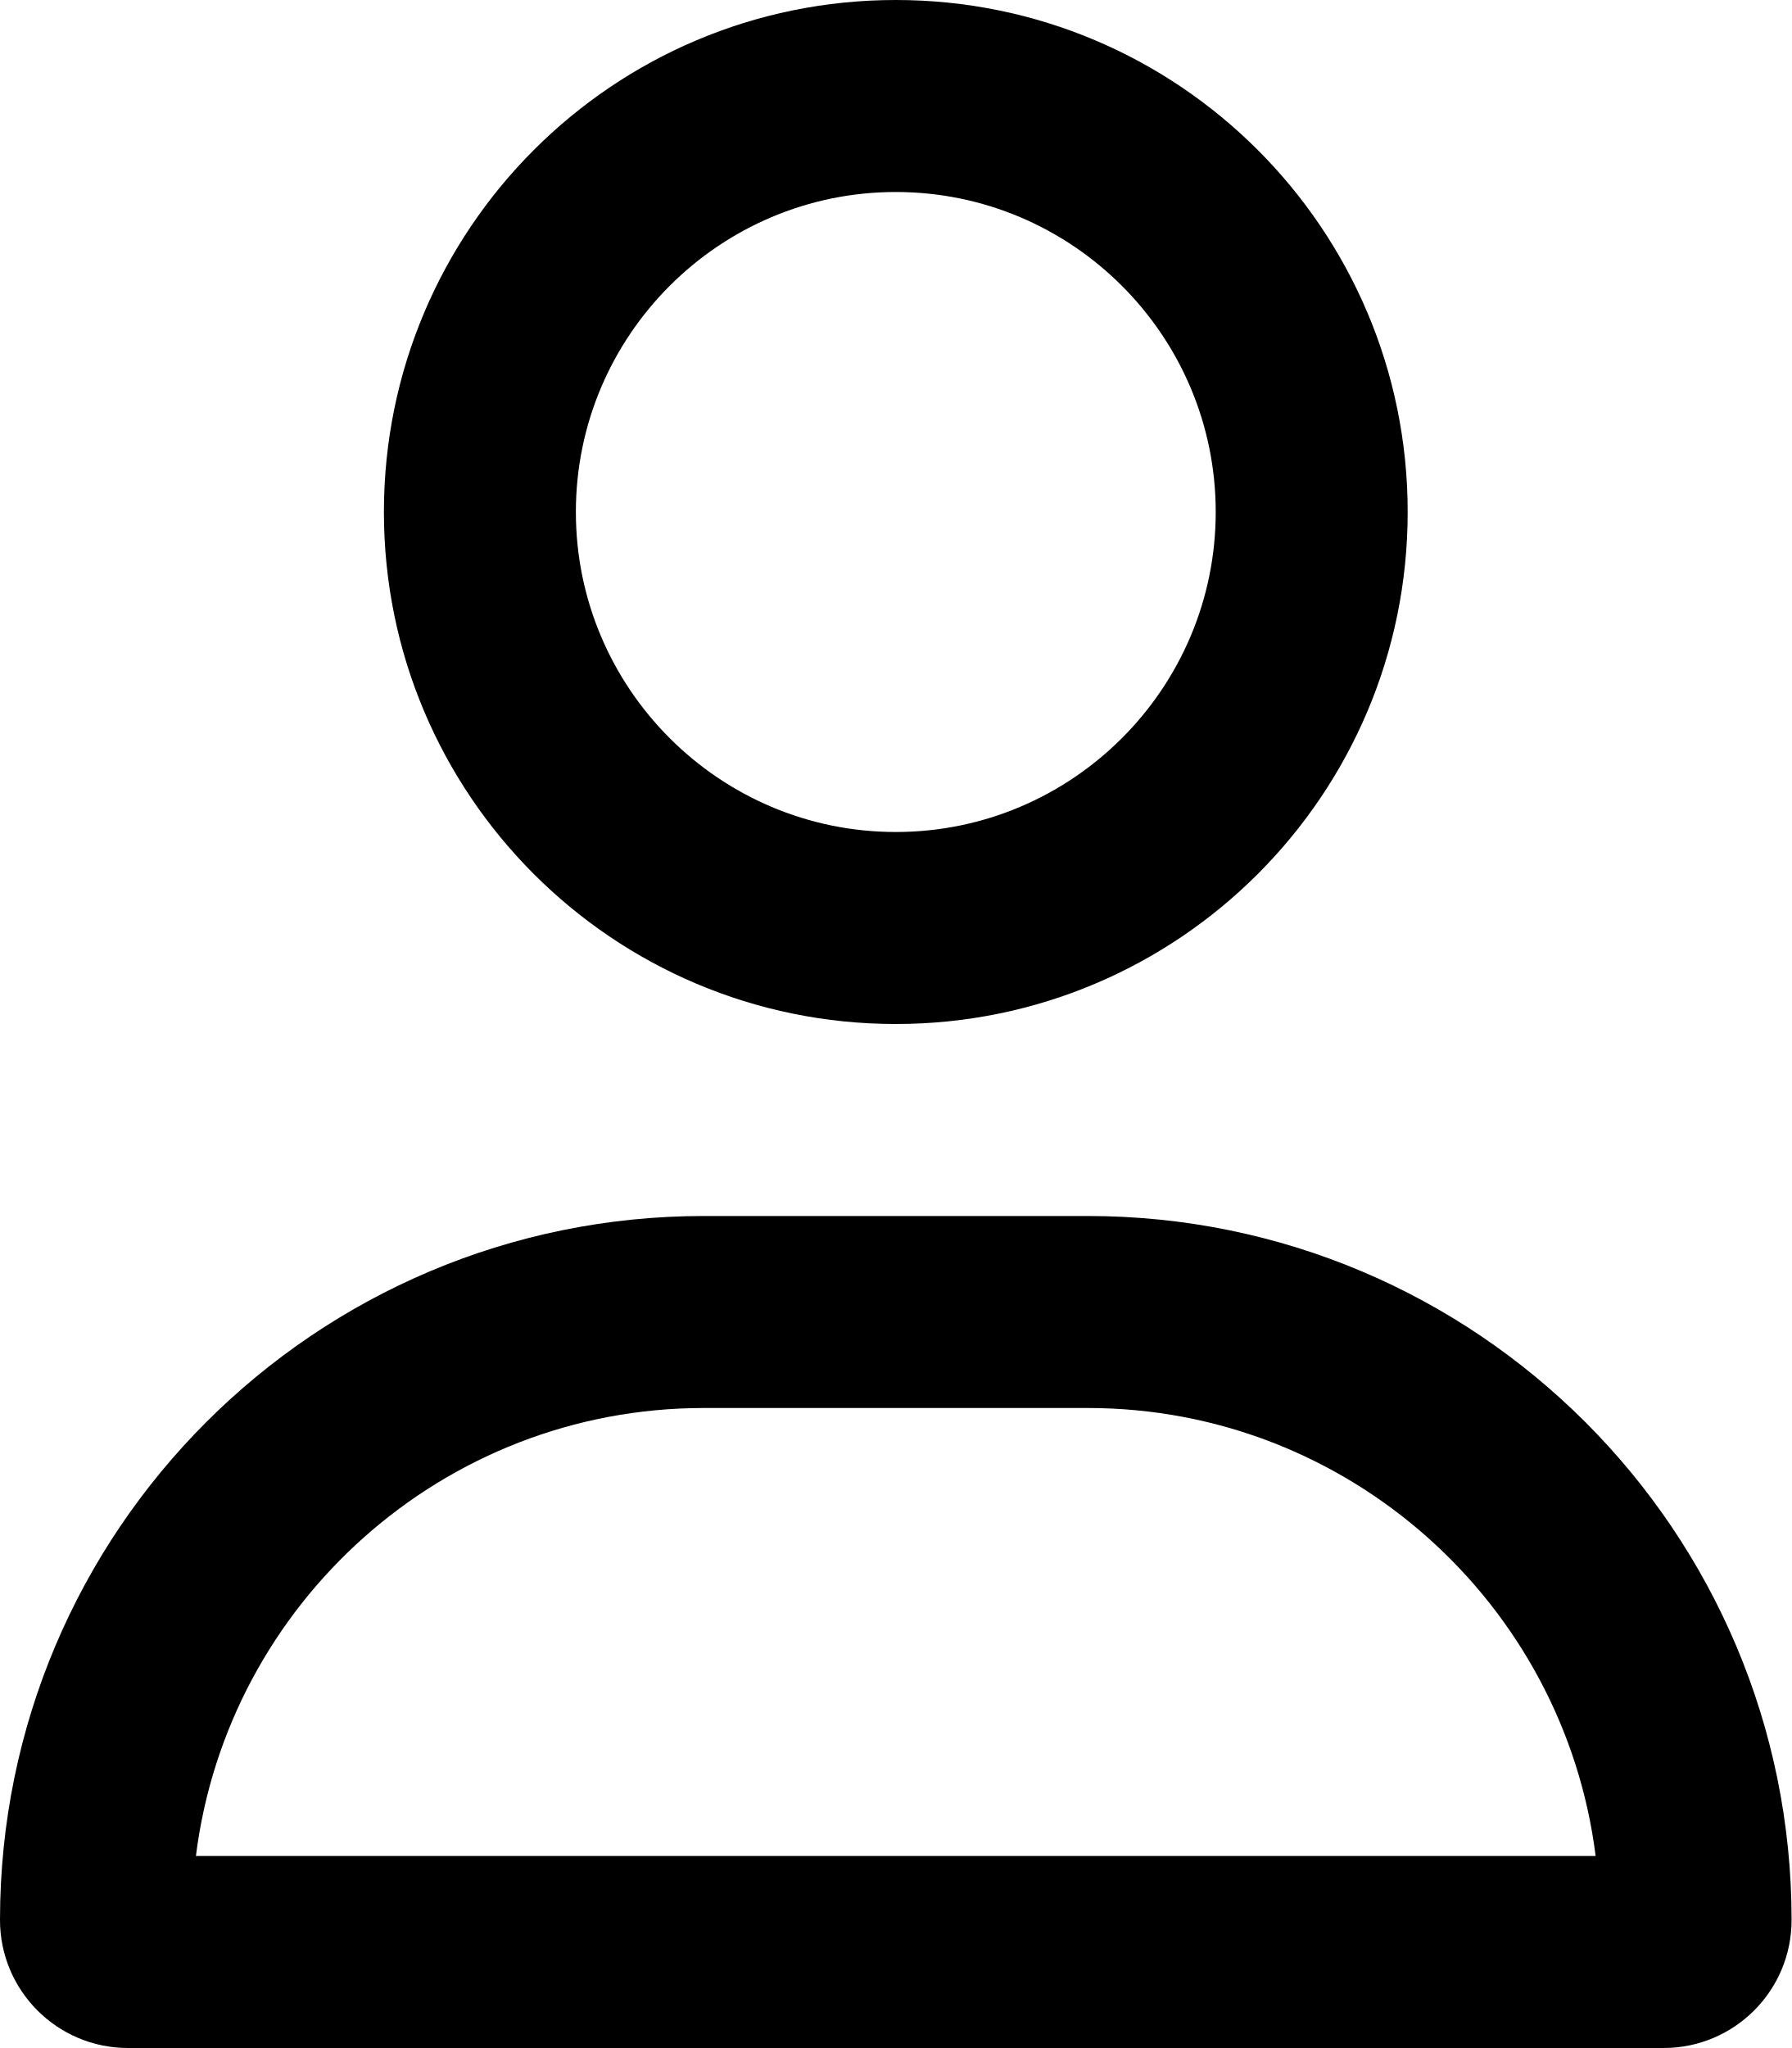
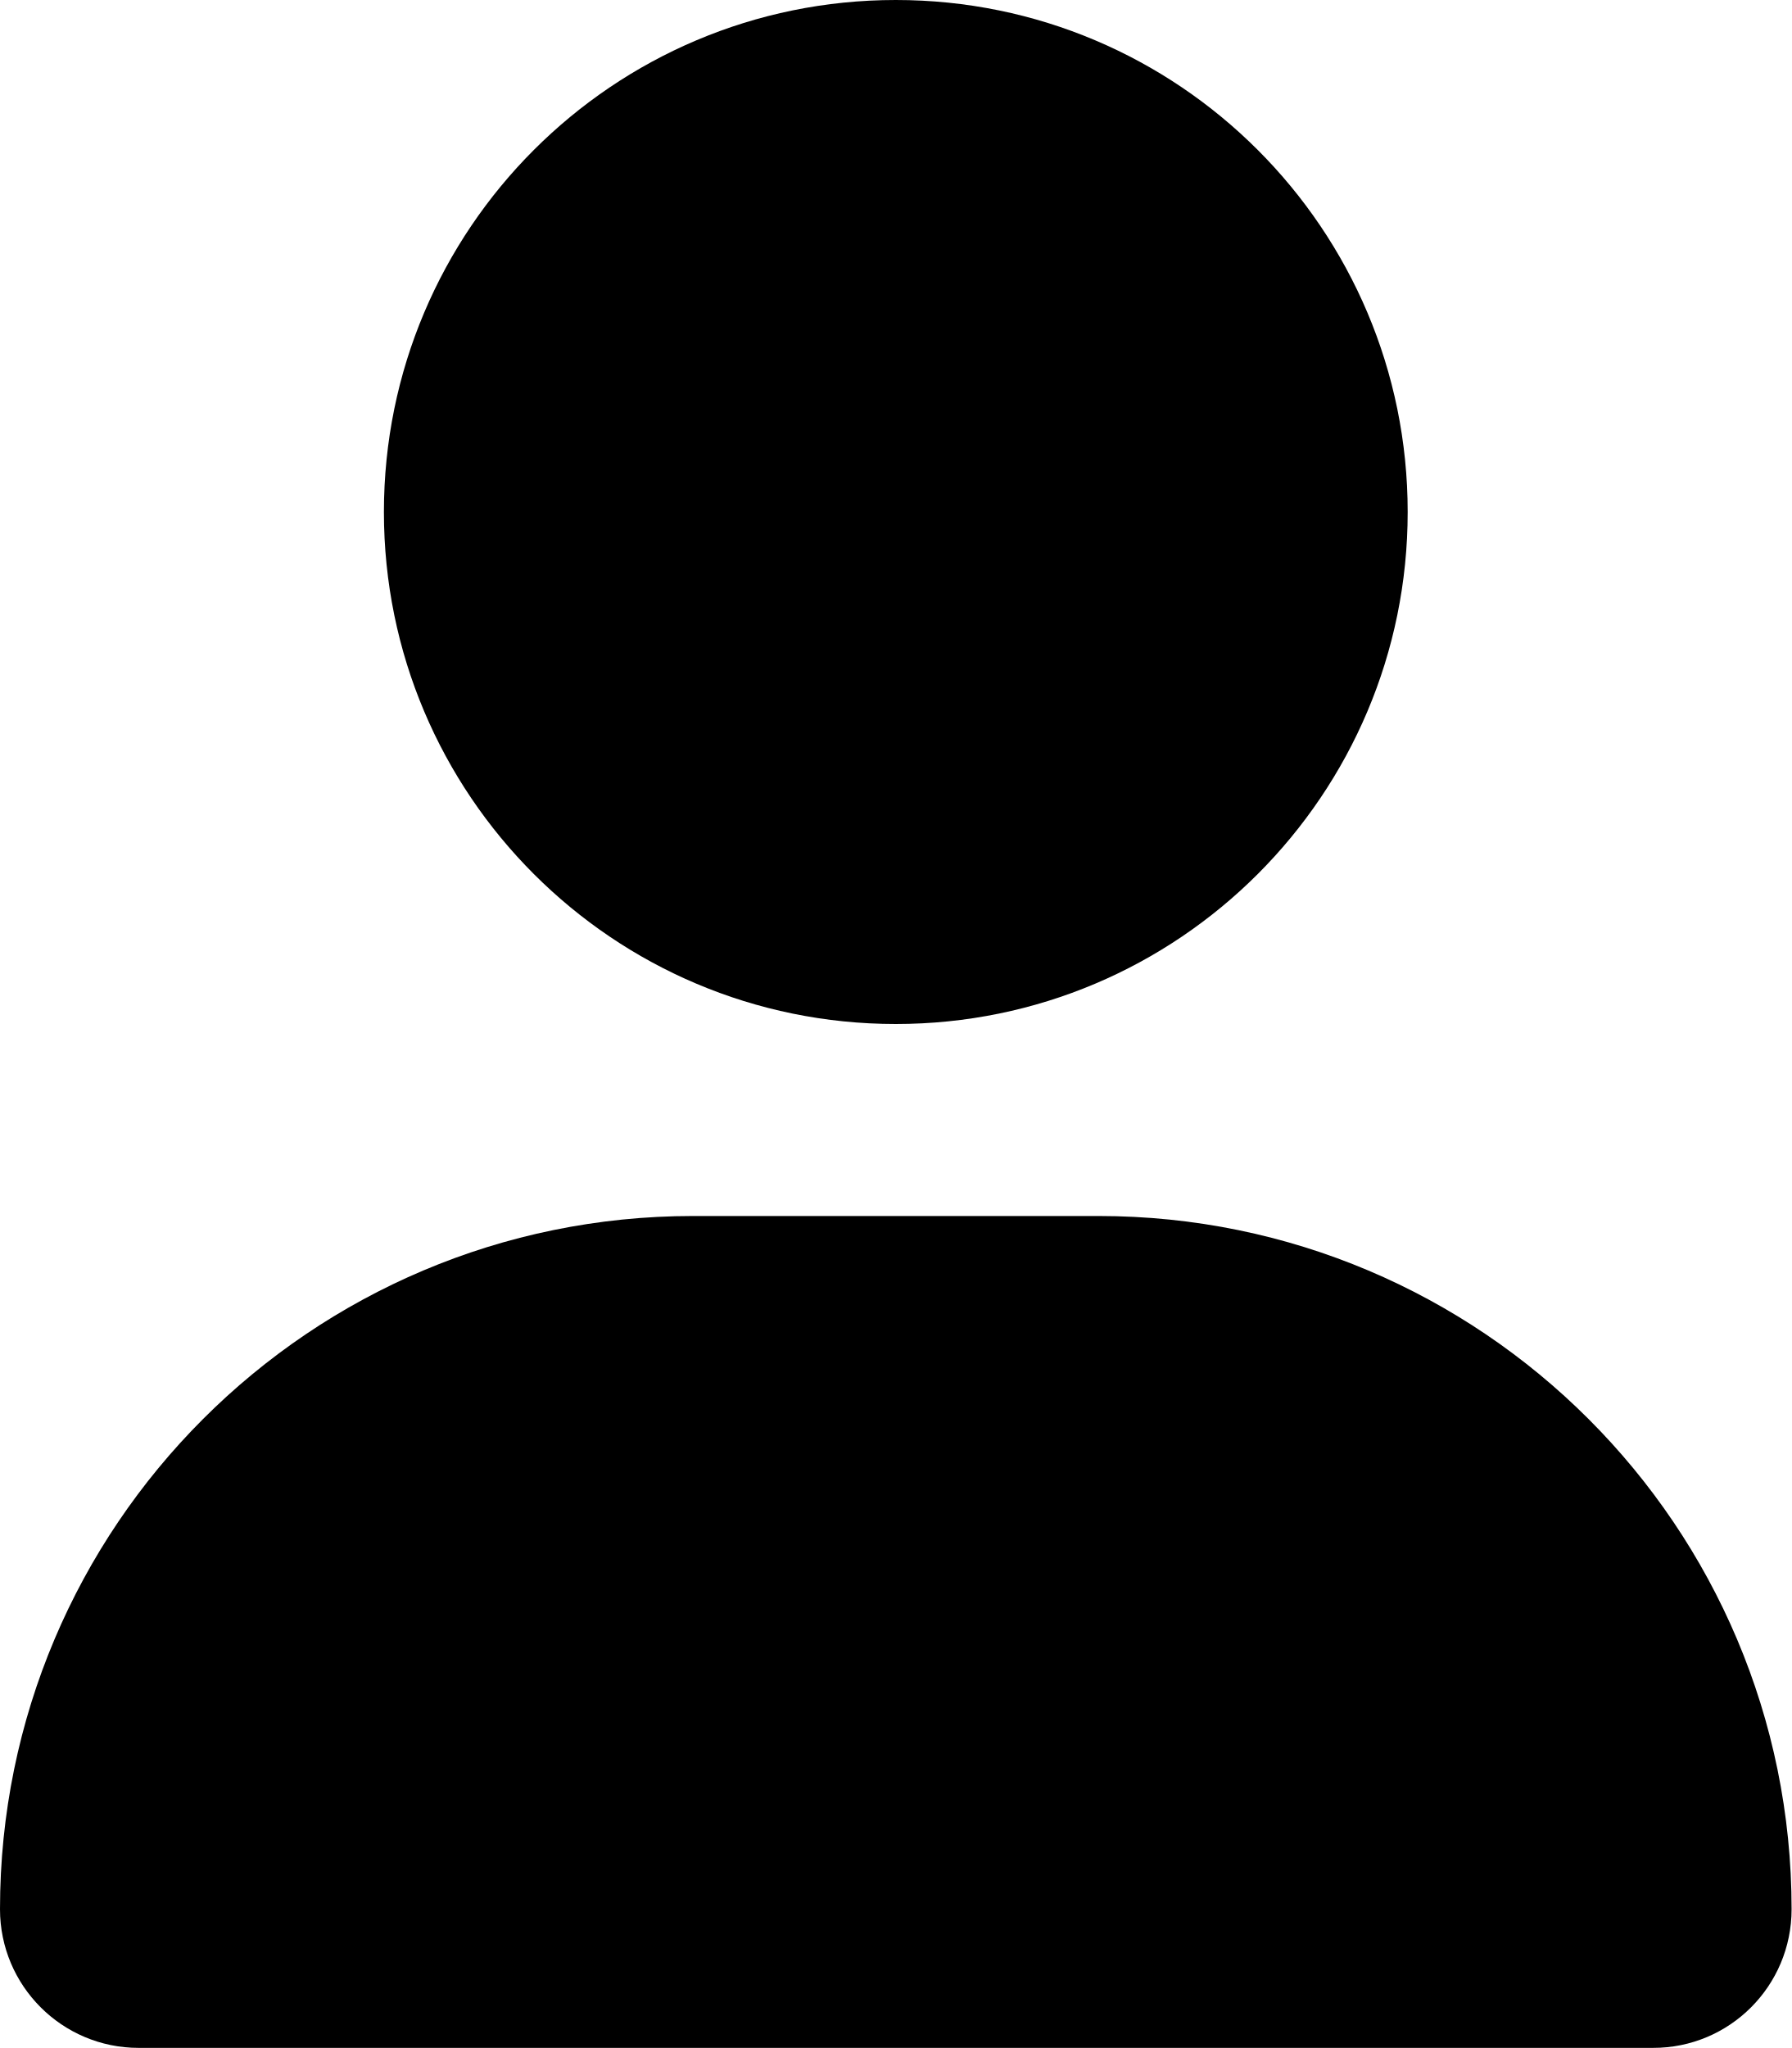
<svg xmlns="http://www.w3.org/2000/svg" viewBox="0 0 448 512">
-   <path d="M272 304h-96C78.8 304 0 382.8 0 480c0 17.67 14.33 32 32 32h384c17.67 0 32-14.33 32-32C448 382.8 369.2 304 272 304zM48.99 464C56.89 400.9 110.8 352 176 352h96c65.16 0 119.1 48.95 127 112H48.99zM224 256c70.69 0 128-57.31 128-128c0-70.69-57.31-128-128-128S96 57.31 96 128C96 198.7 153.3 256 224 256zM224 48c44.11 0 80 35.89 80 80c0 44.11-35.89 80-80 80S144 172.1 144 128C144 83.89 179.9 48 224 48z" />
+   <path d="M224 256c70.7 0 128-57.31 128-128s-57.3-128-128-128C153.3 0 96 57.31 96 128S153.3 256 224 256zM274.7 304H173.3C77.61 304 0 381.6 0 477.3c0 19.14 15.52 34.67 34.66 34.67h378.7C432.5 512 448 496.5 448 477.3C448 381.6 370.4 304 274.7 304z" />
</svg>
